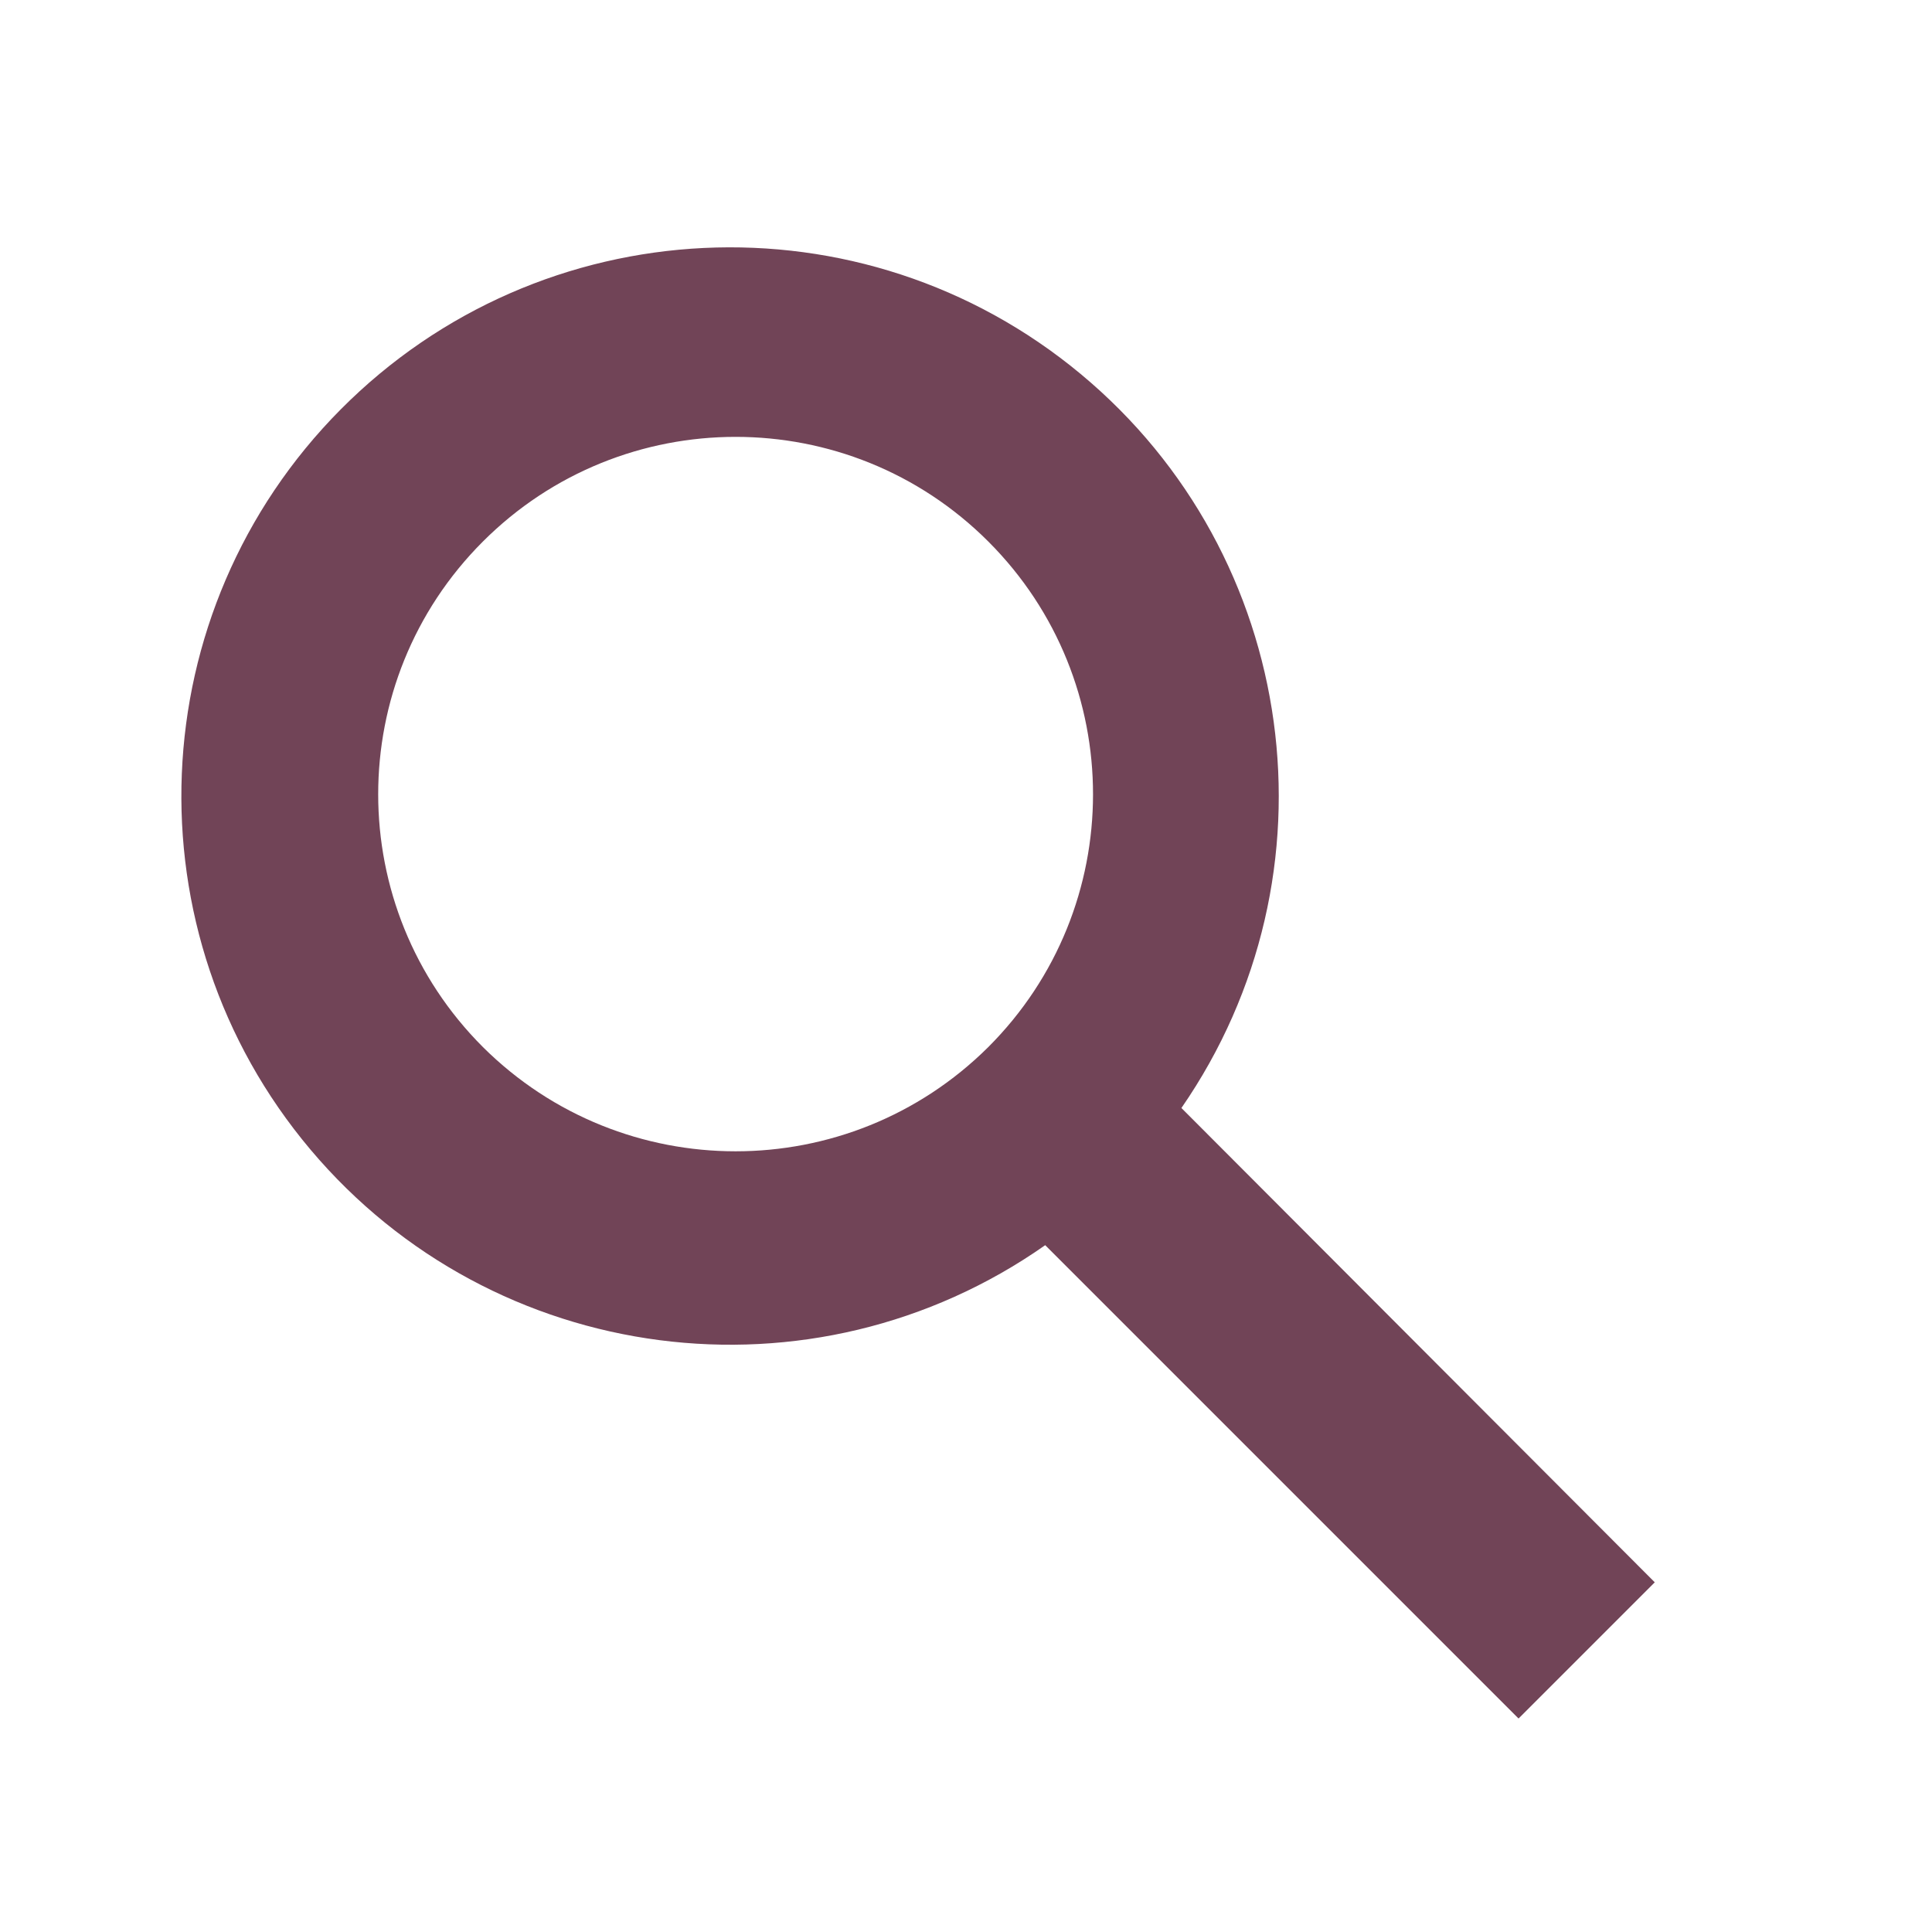
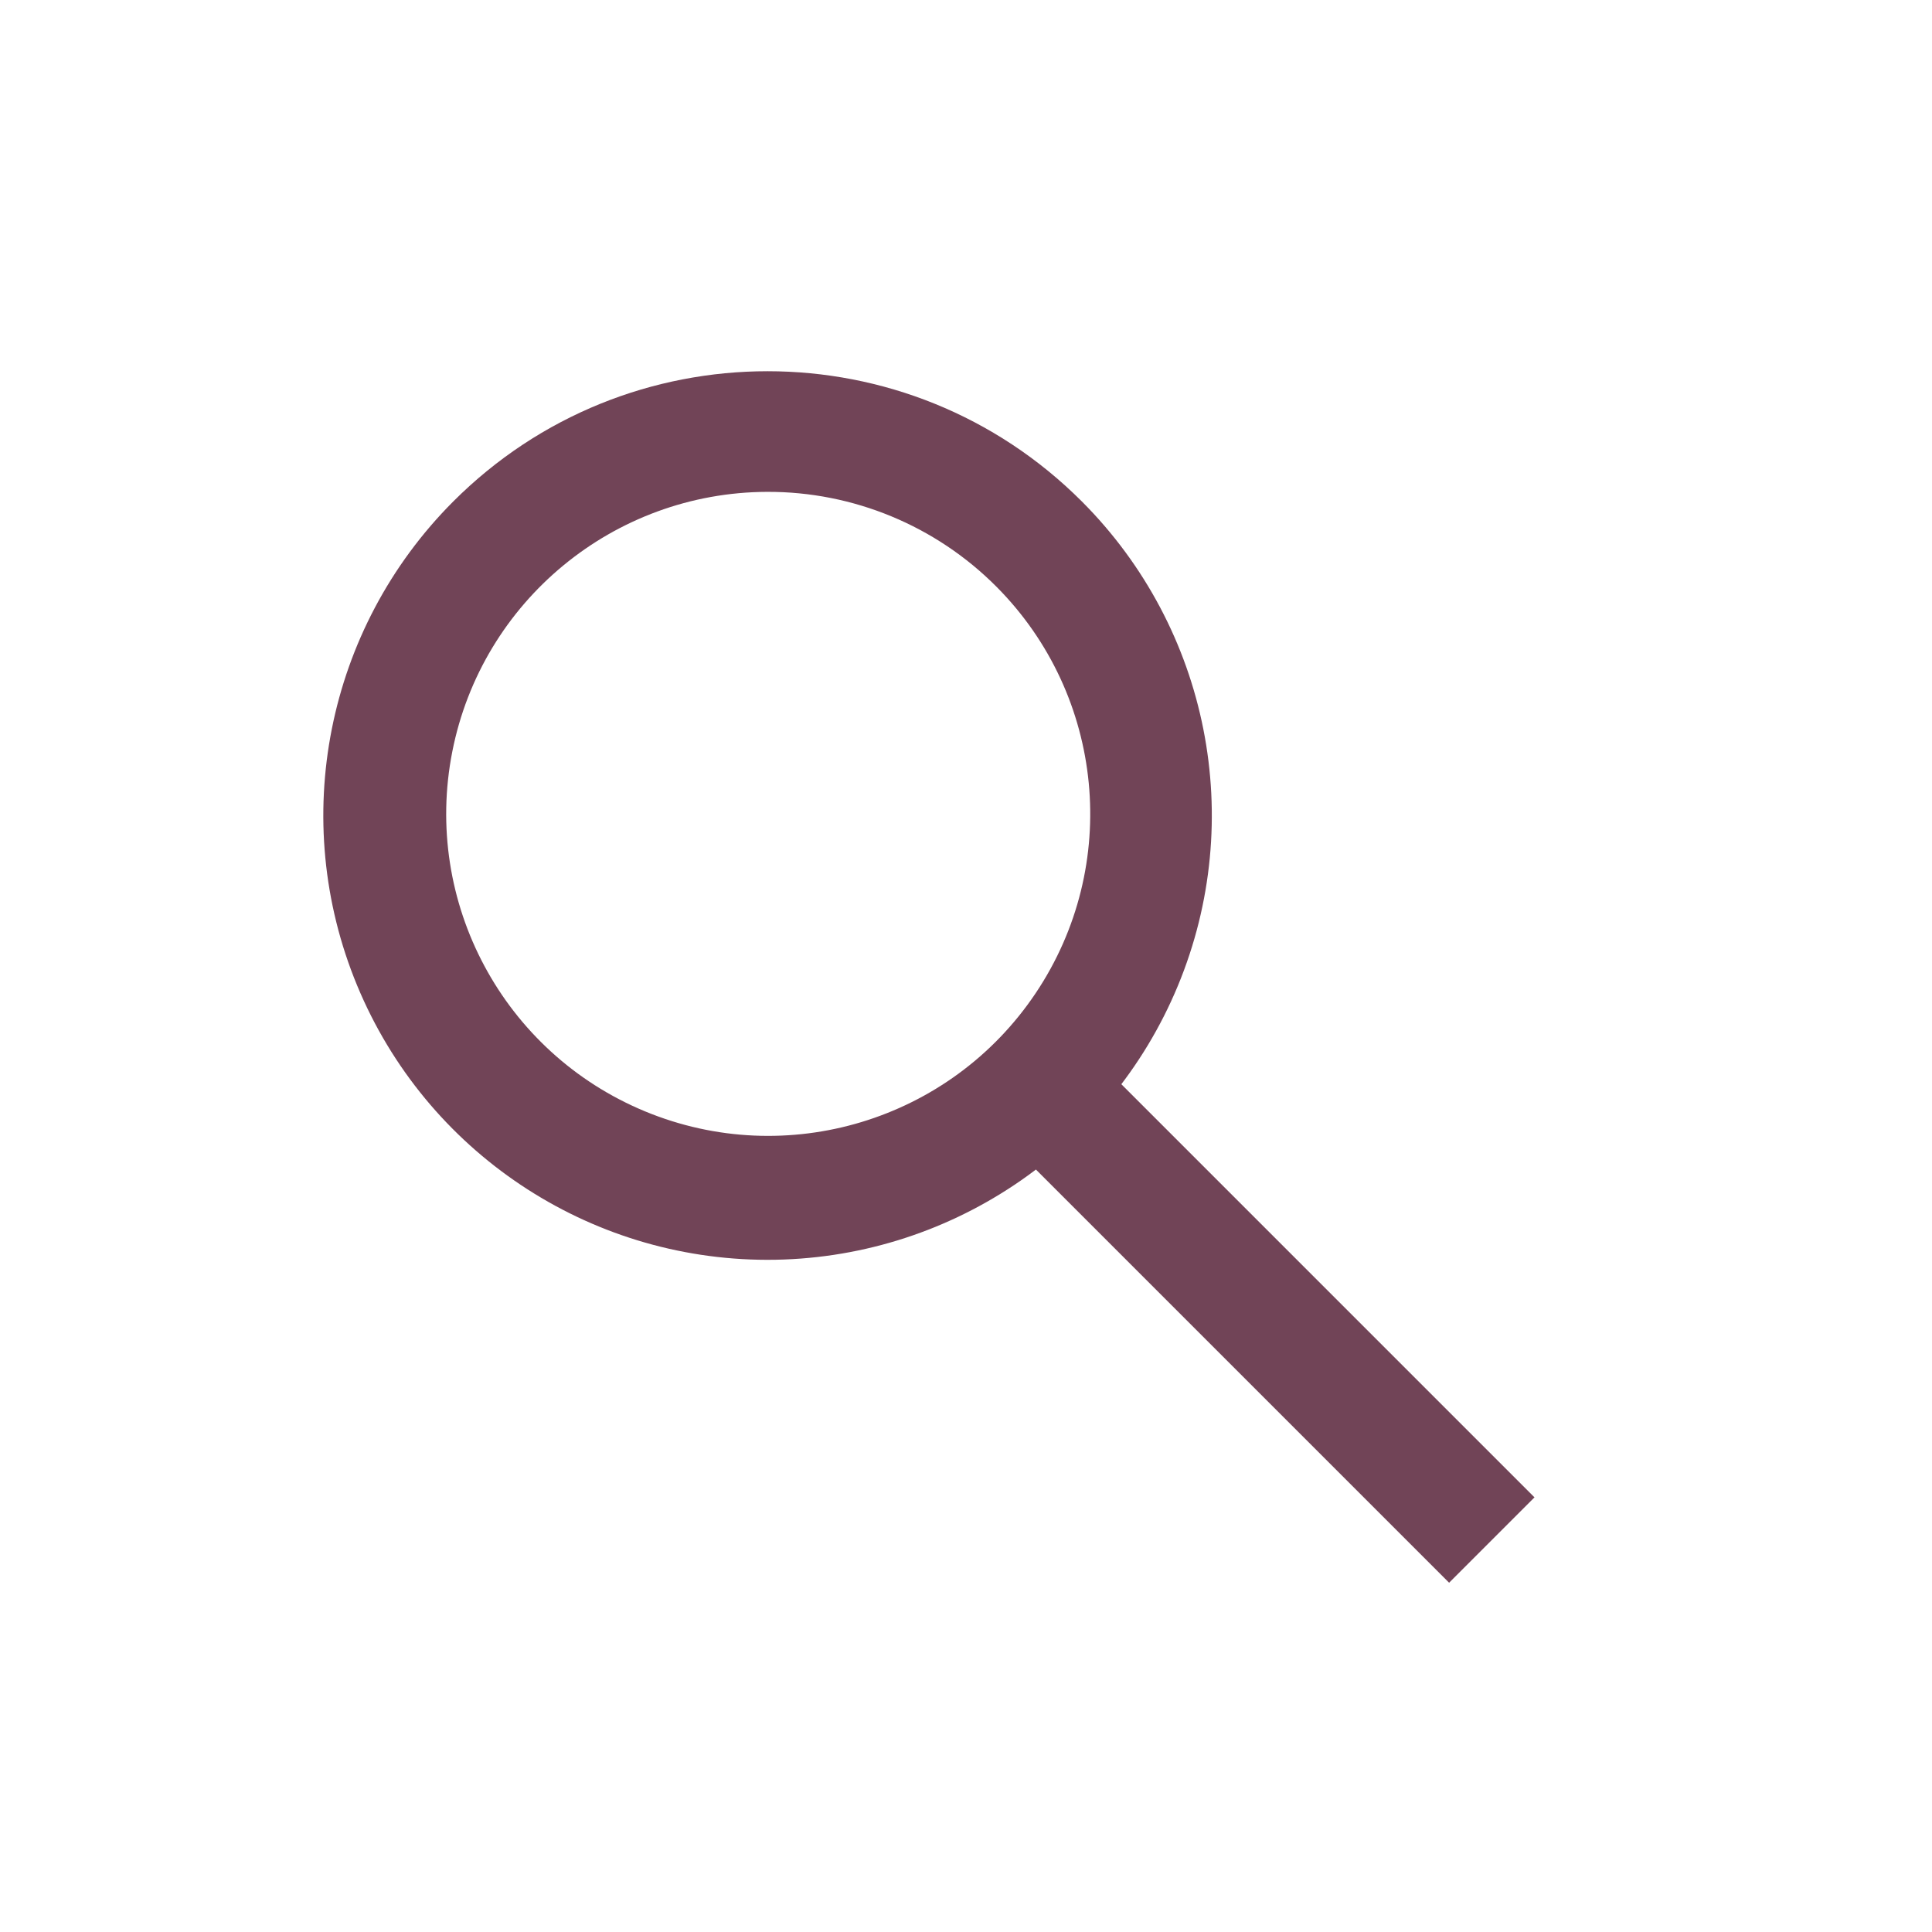
- <svg xmlns="http://www.w3.org/2000/svg" id="Layer_1" data-name="Layer 1" width="20" height="20" viewBox="0 0 20 20">
-   <path d="M17.13,16.38l-4.9-4.91a5.68,5.68,0,1,0-1.41,1.42l4.9,4.9ZM5,10.84a3.7,3.7,0,1,1,5.23,0A3.71,3.71,0,0,1,5,10.84Z" fill="#714457" />
+ <svg xmlns="http://www.w3.org/2000/svg" id="Layer_1" data-name="Layer 1" width="24" height="24" viewBox="0 0 24 24">
+   <path d="M9.53,15.65a5.52,5.52,0,0,1-3.9-9.42,5.52,5.52,0,0,1,7.81,0h0a5.52,5.52,0,0,1-3.91,9.42Zm0-9.54a4,4,0,1,0,2.85,1.18h0A4,4,0,0,0,9.53,6.11Z" fill="#714457" />
+   <rect x="14.92" y="12.22" width="1.5" height="8.09" transform="translate(-6.91 15.85) rotate(-45)" fill="#714457" />
</svg>
